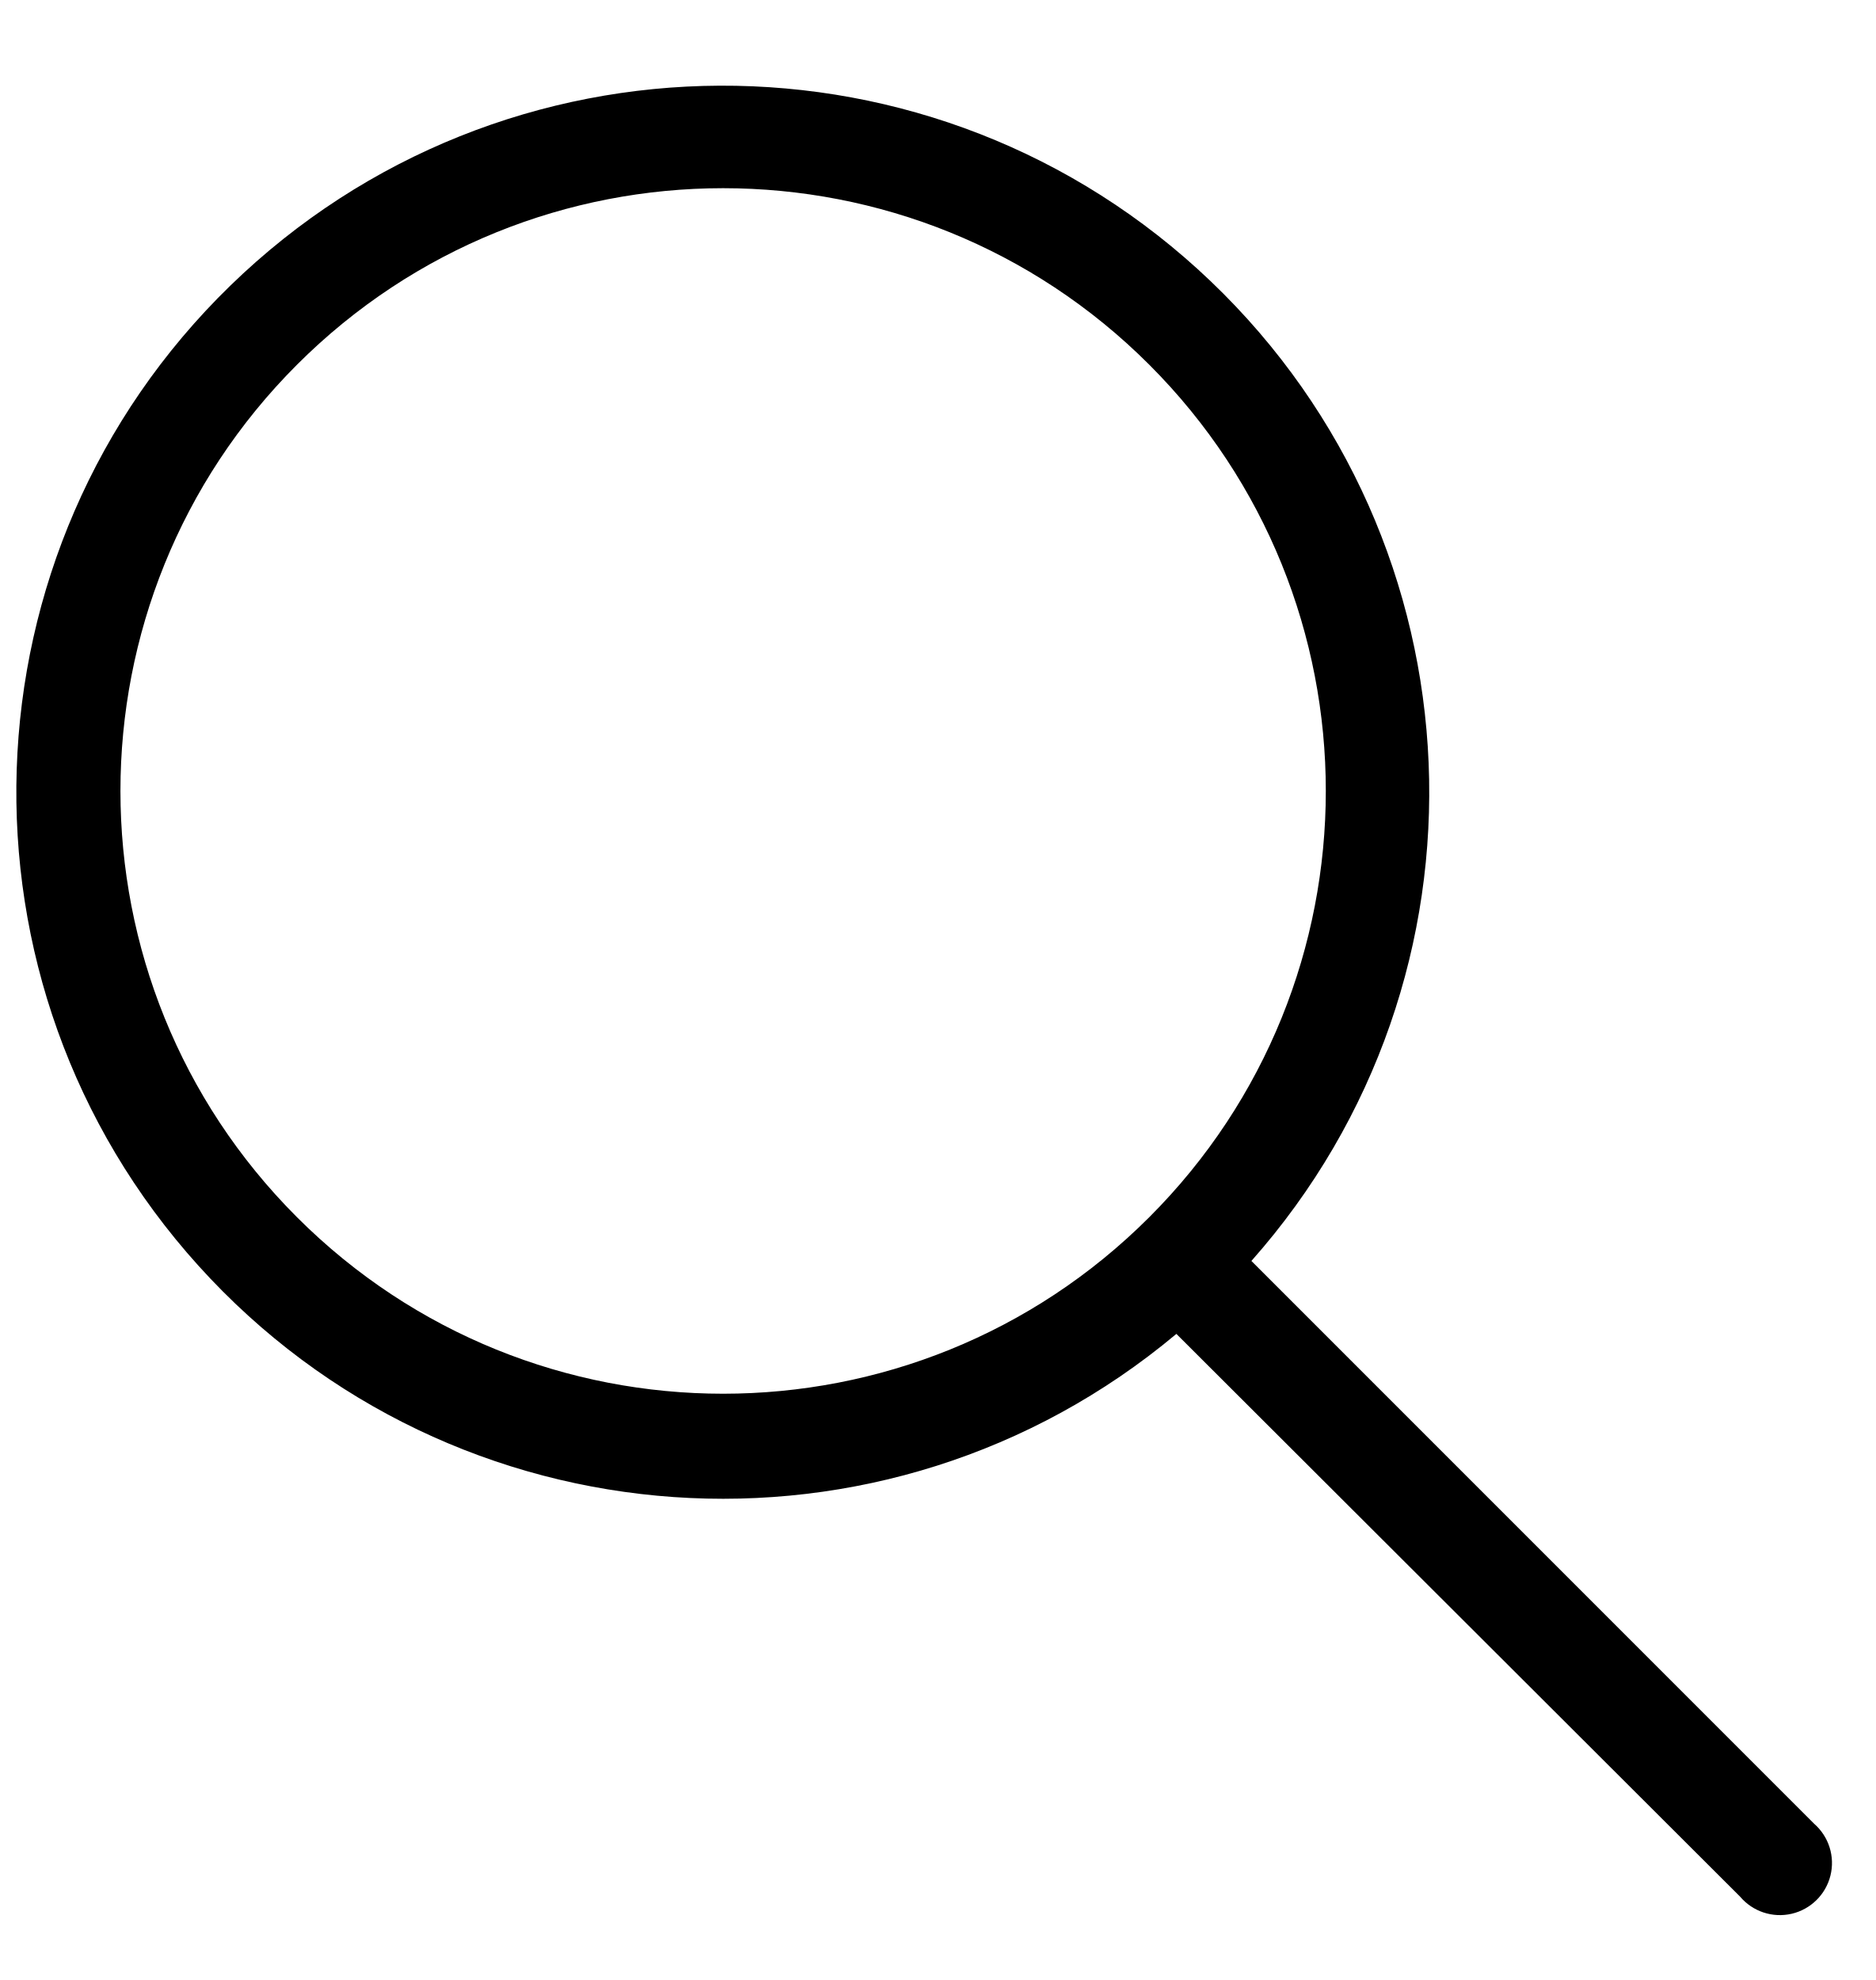
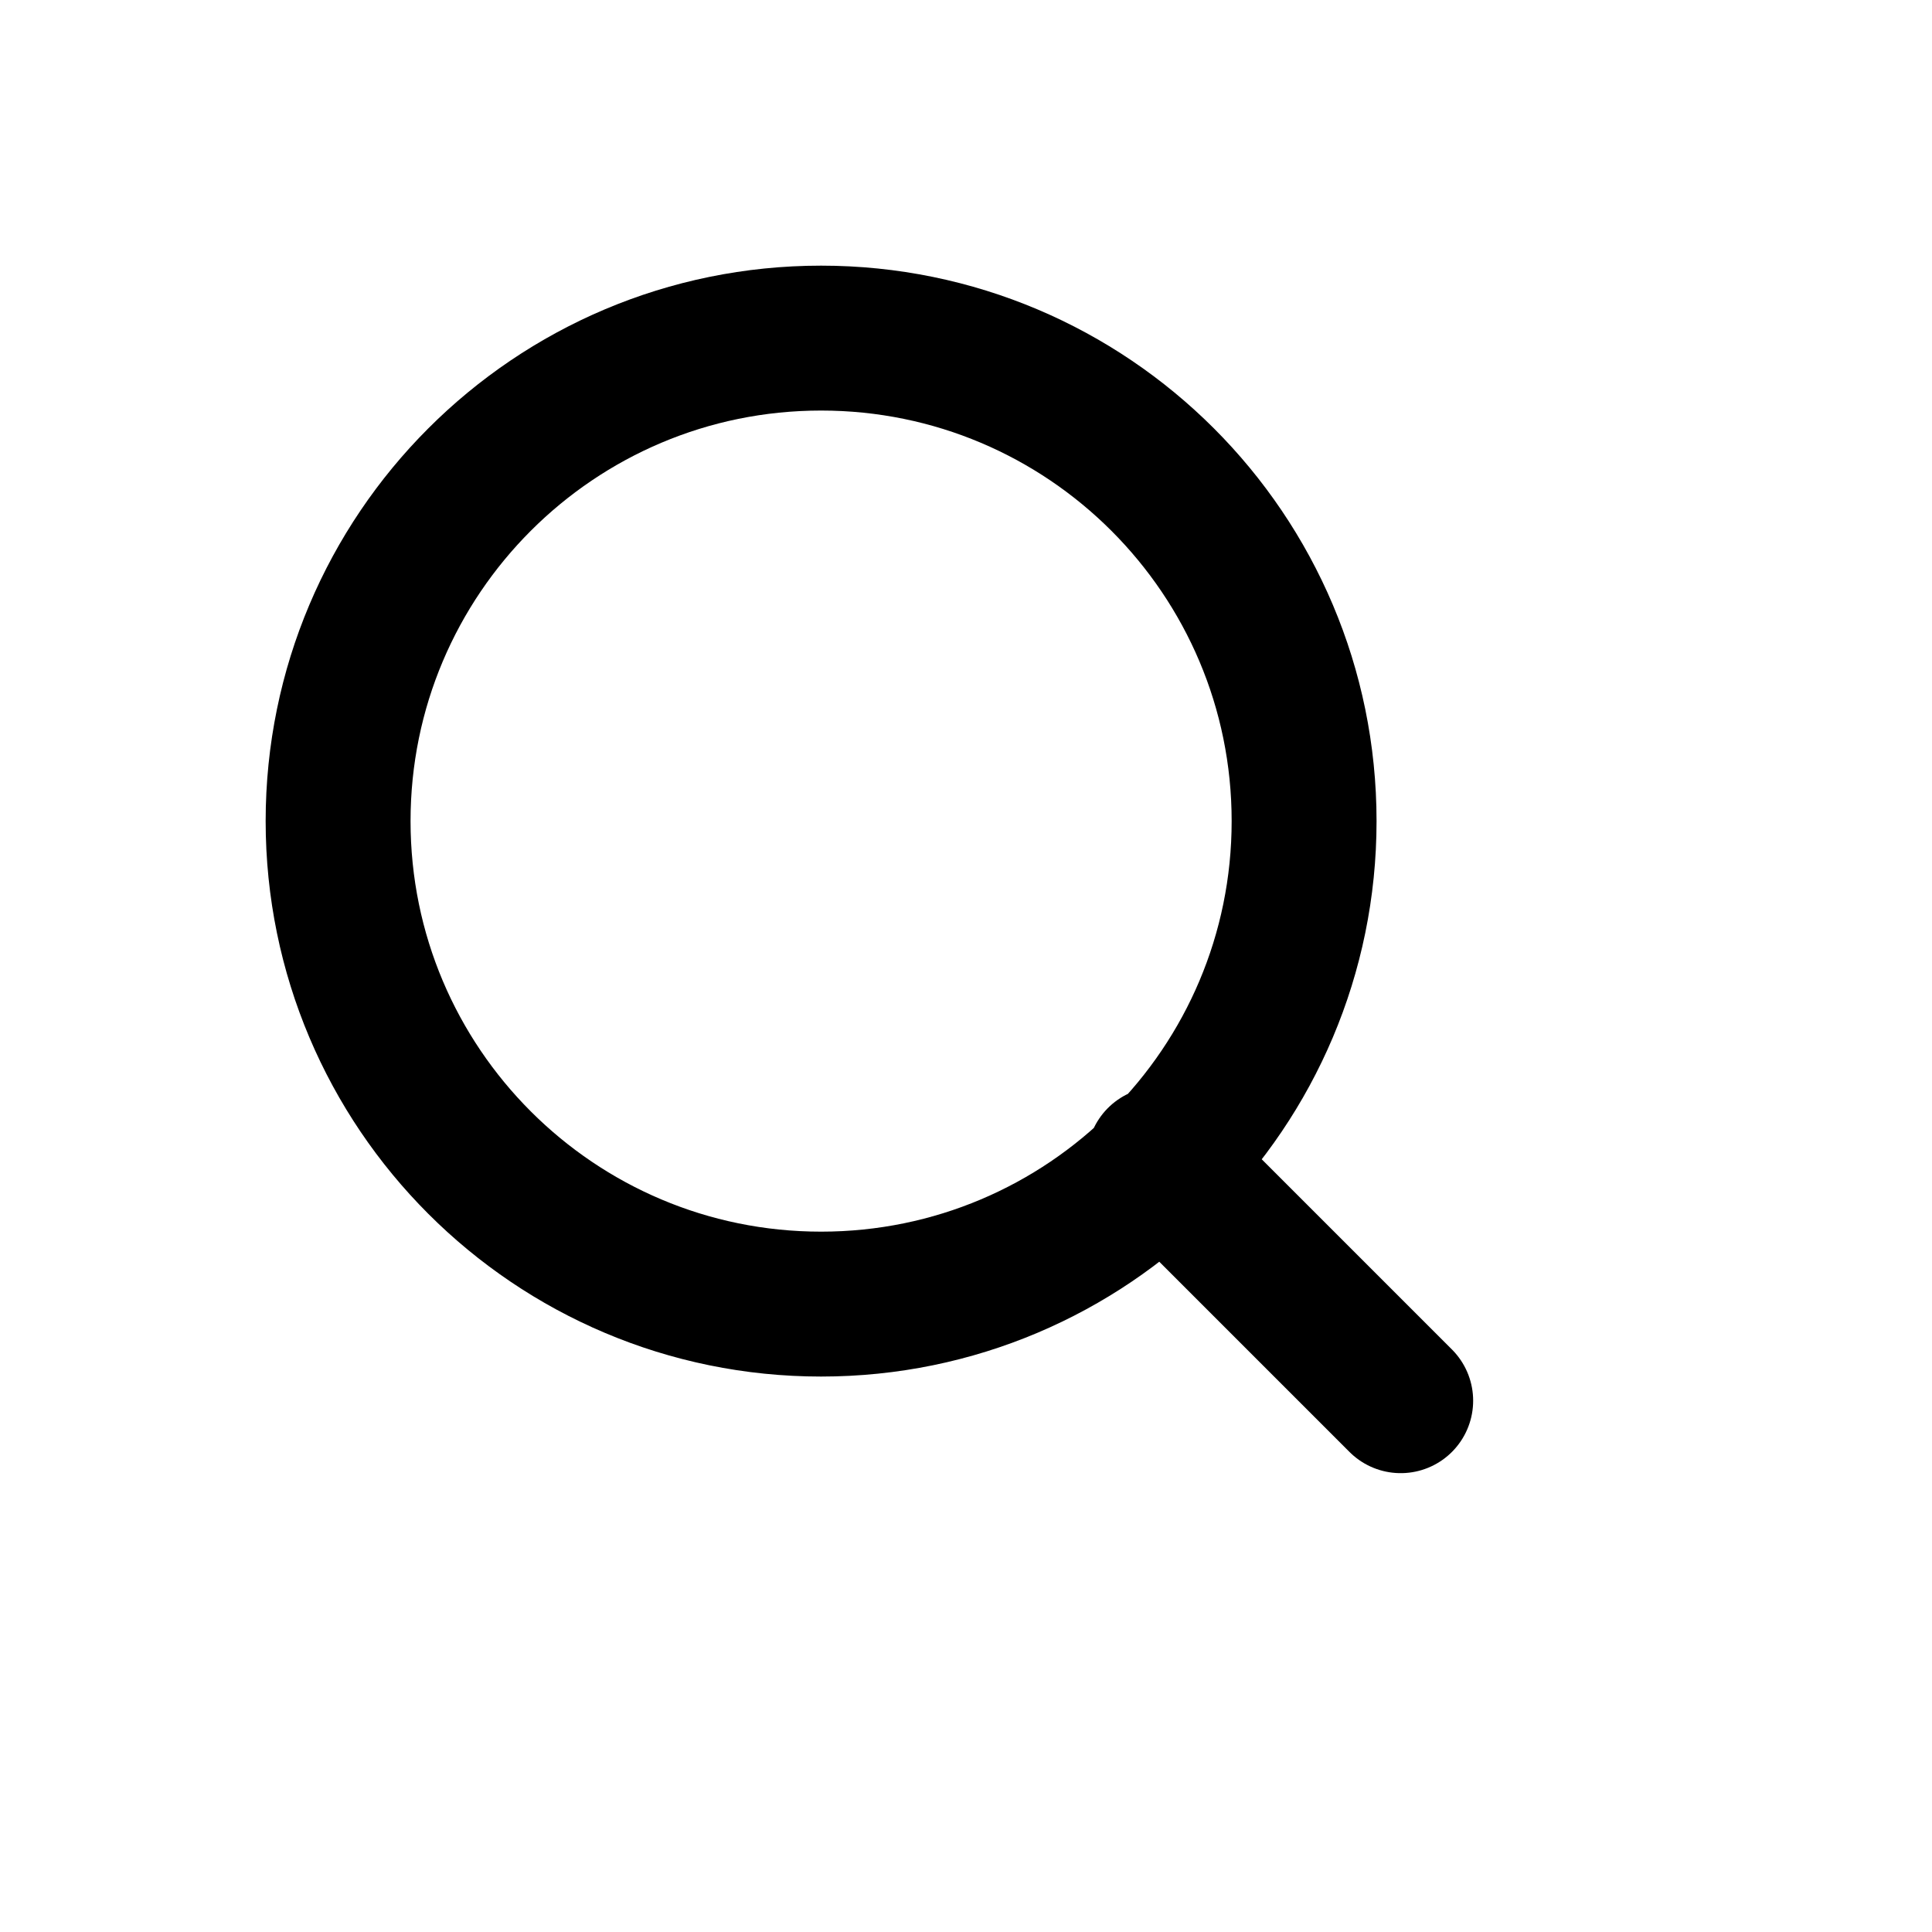
- <svg fill="none" class="icon icon-search" viewBox="0 0 18 19">
-   <path fill="currentColor" fill-rule="evenodd" d="M11.03 11.68A5.784 5.784 0 1 1 2.85 3.5a5.784 5.784 0 0 1 8.18 8.18m.26 1.12a6.78 6.78 0 1 1 .72-.7l5.4 5.4a.5.5 0 1 1-.71.7z" clip-rule="evenodd" />
+ <svg xmlns="http://www.w3.org/2000/svg" viewBox="0 0 20 20" fill="none" aria-hidden="true">
+   <path stroke="currentColor" stroke-linecap="round" stroke-linejoin="round" stroke-width="1.5" d="M8.5 13.5a5 5 0 1 0 0-10 5 5 0 0 0 0 10ZM14.5 14.5 12 12" />
</svg>
